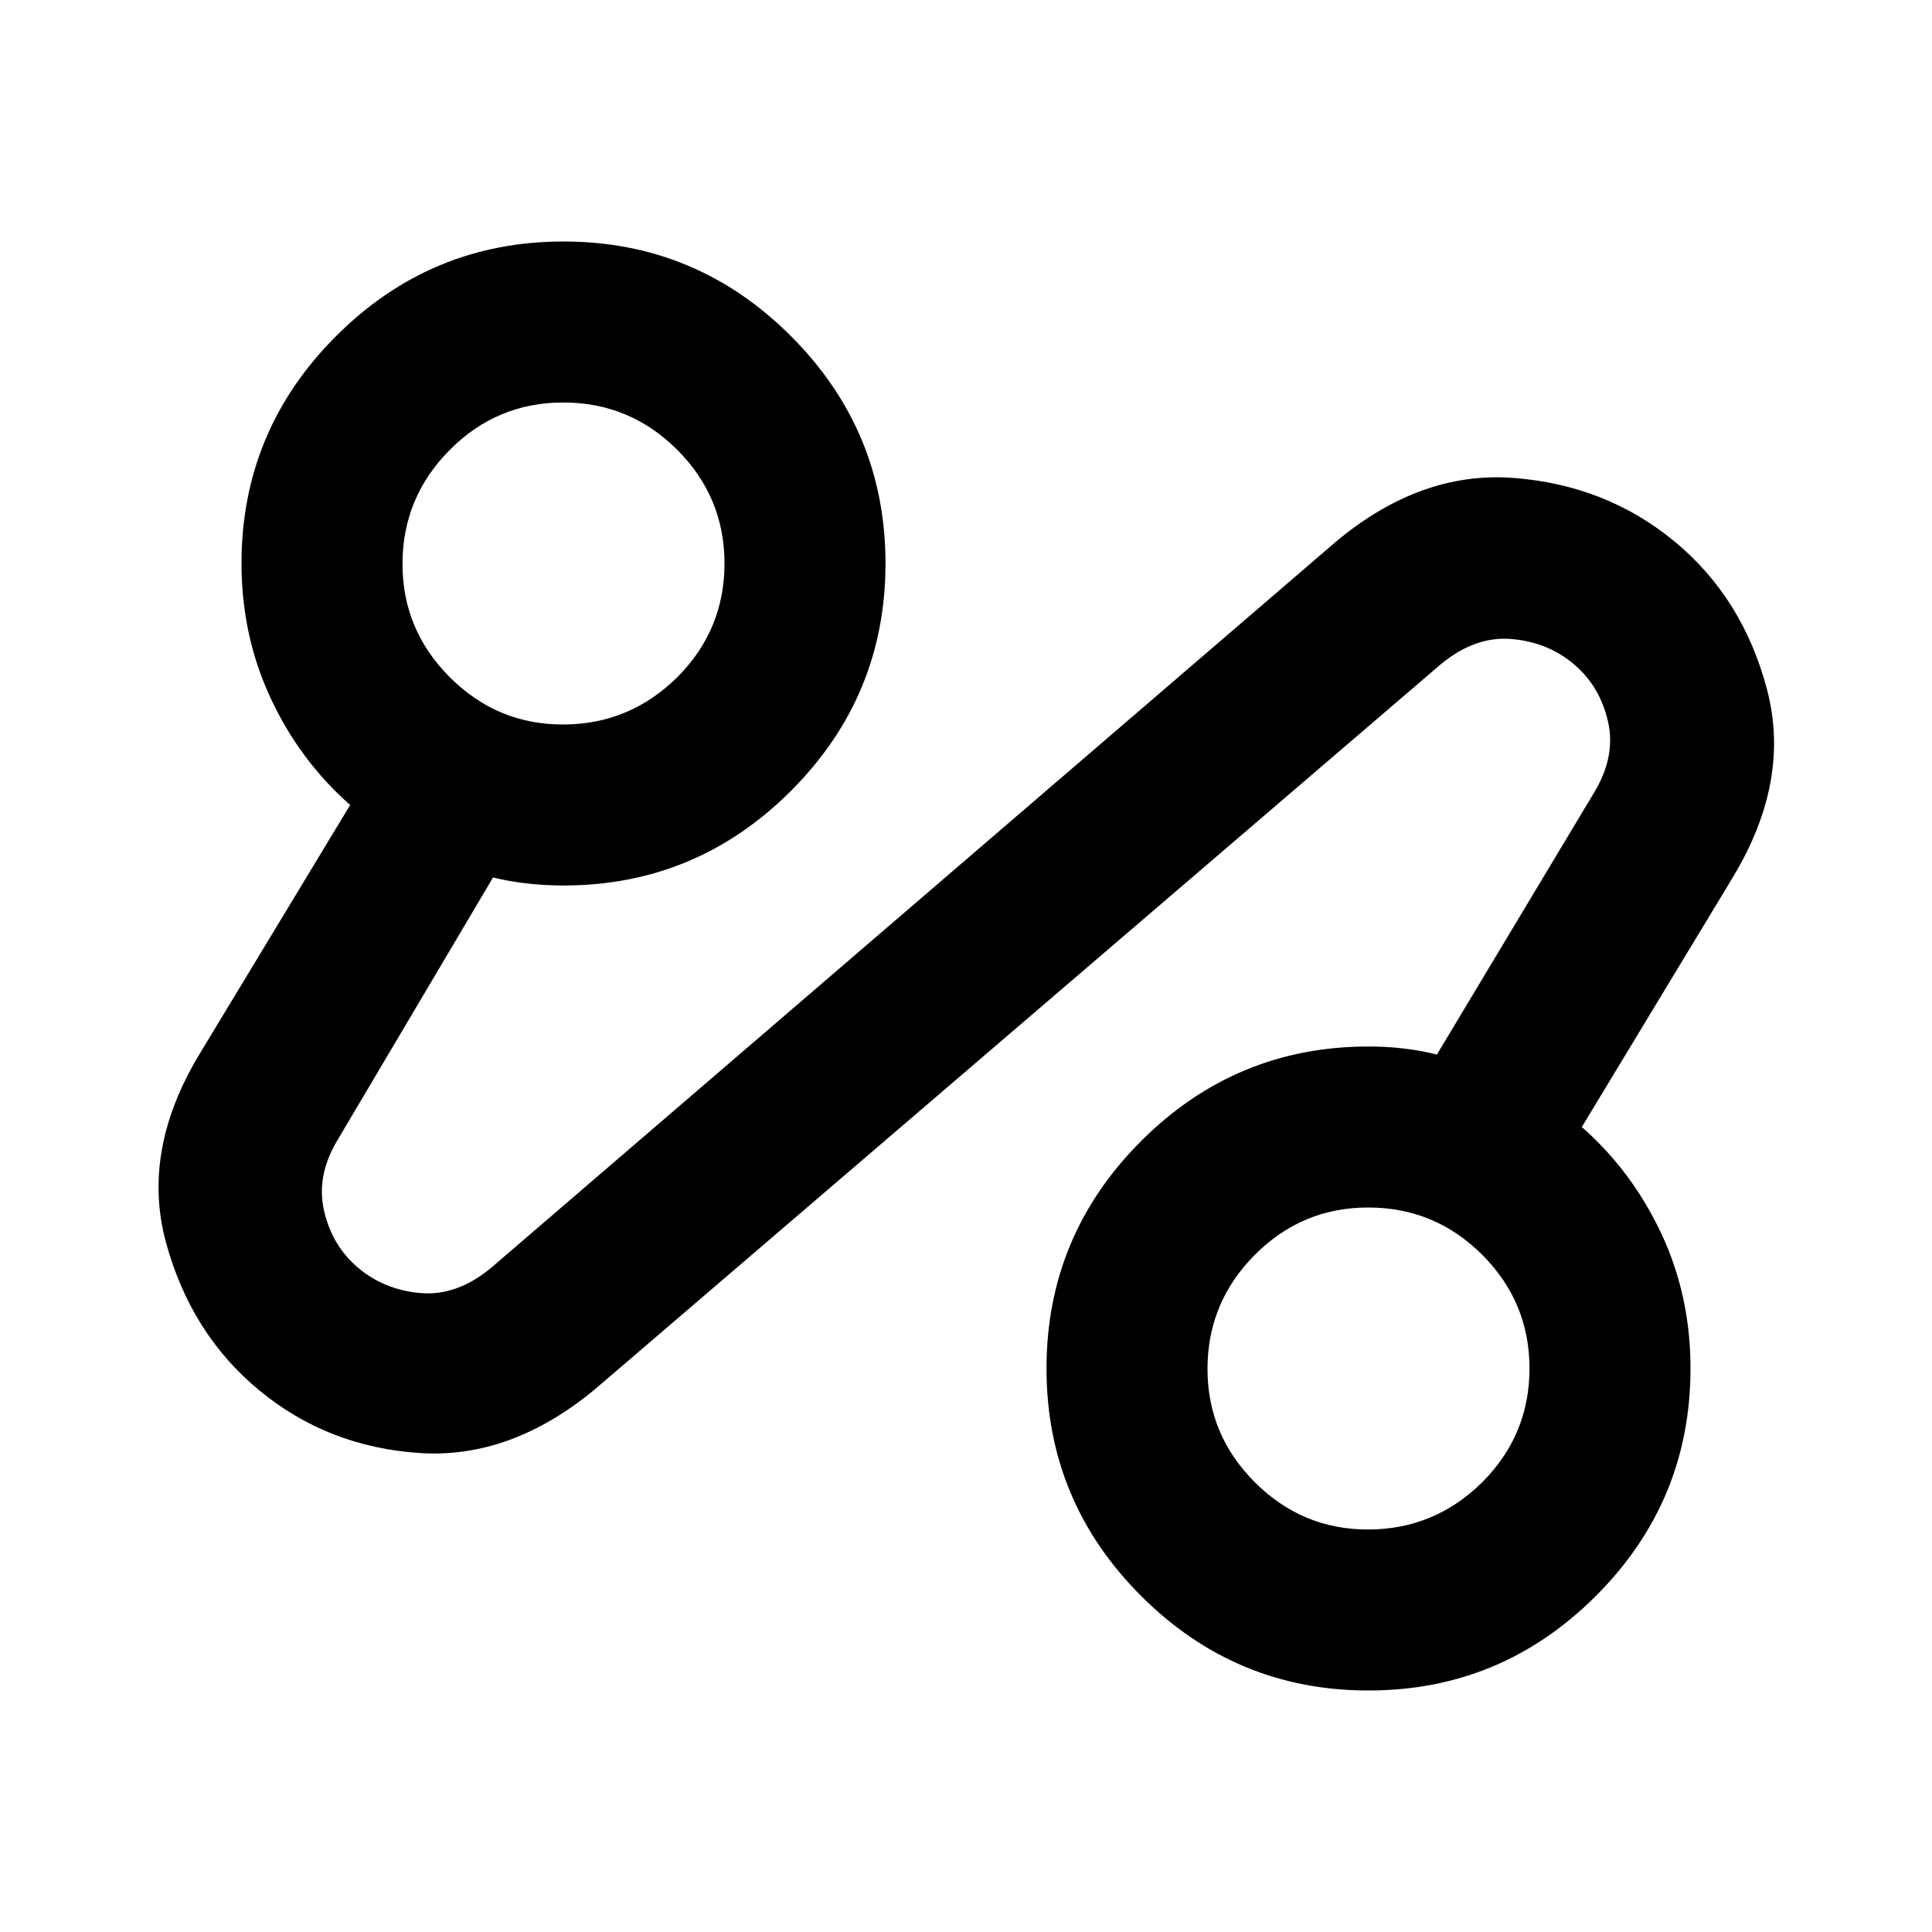
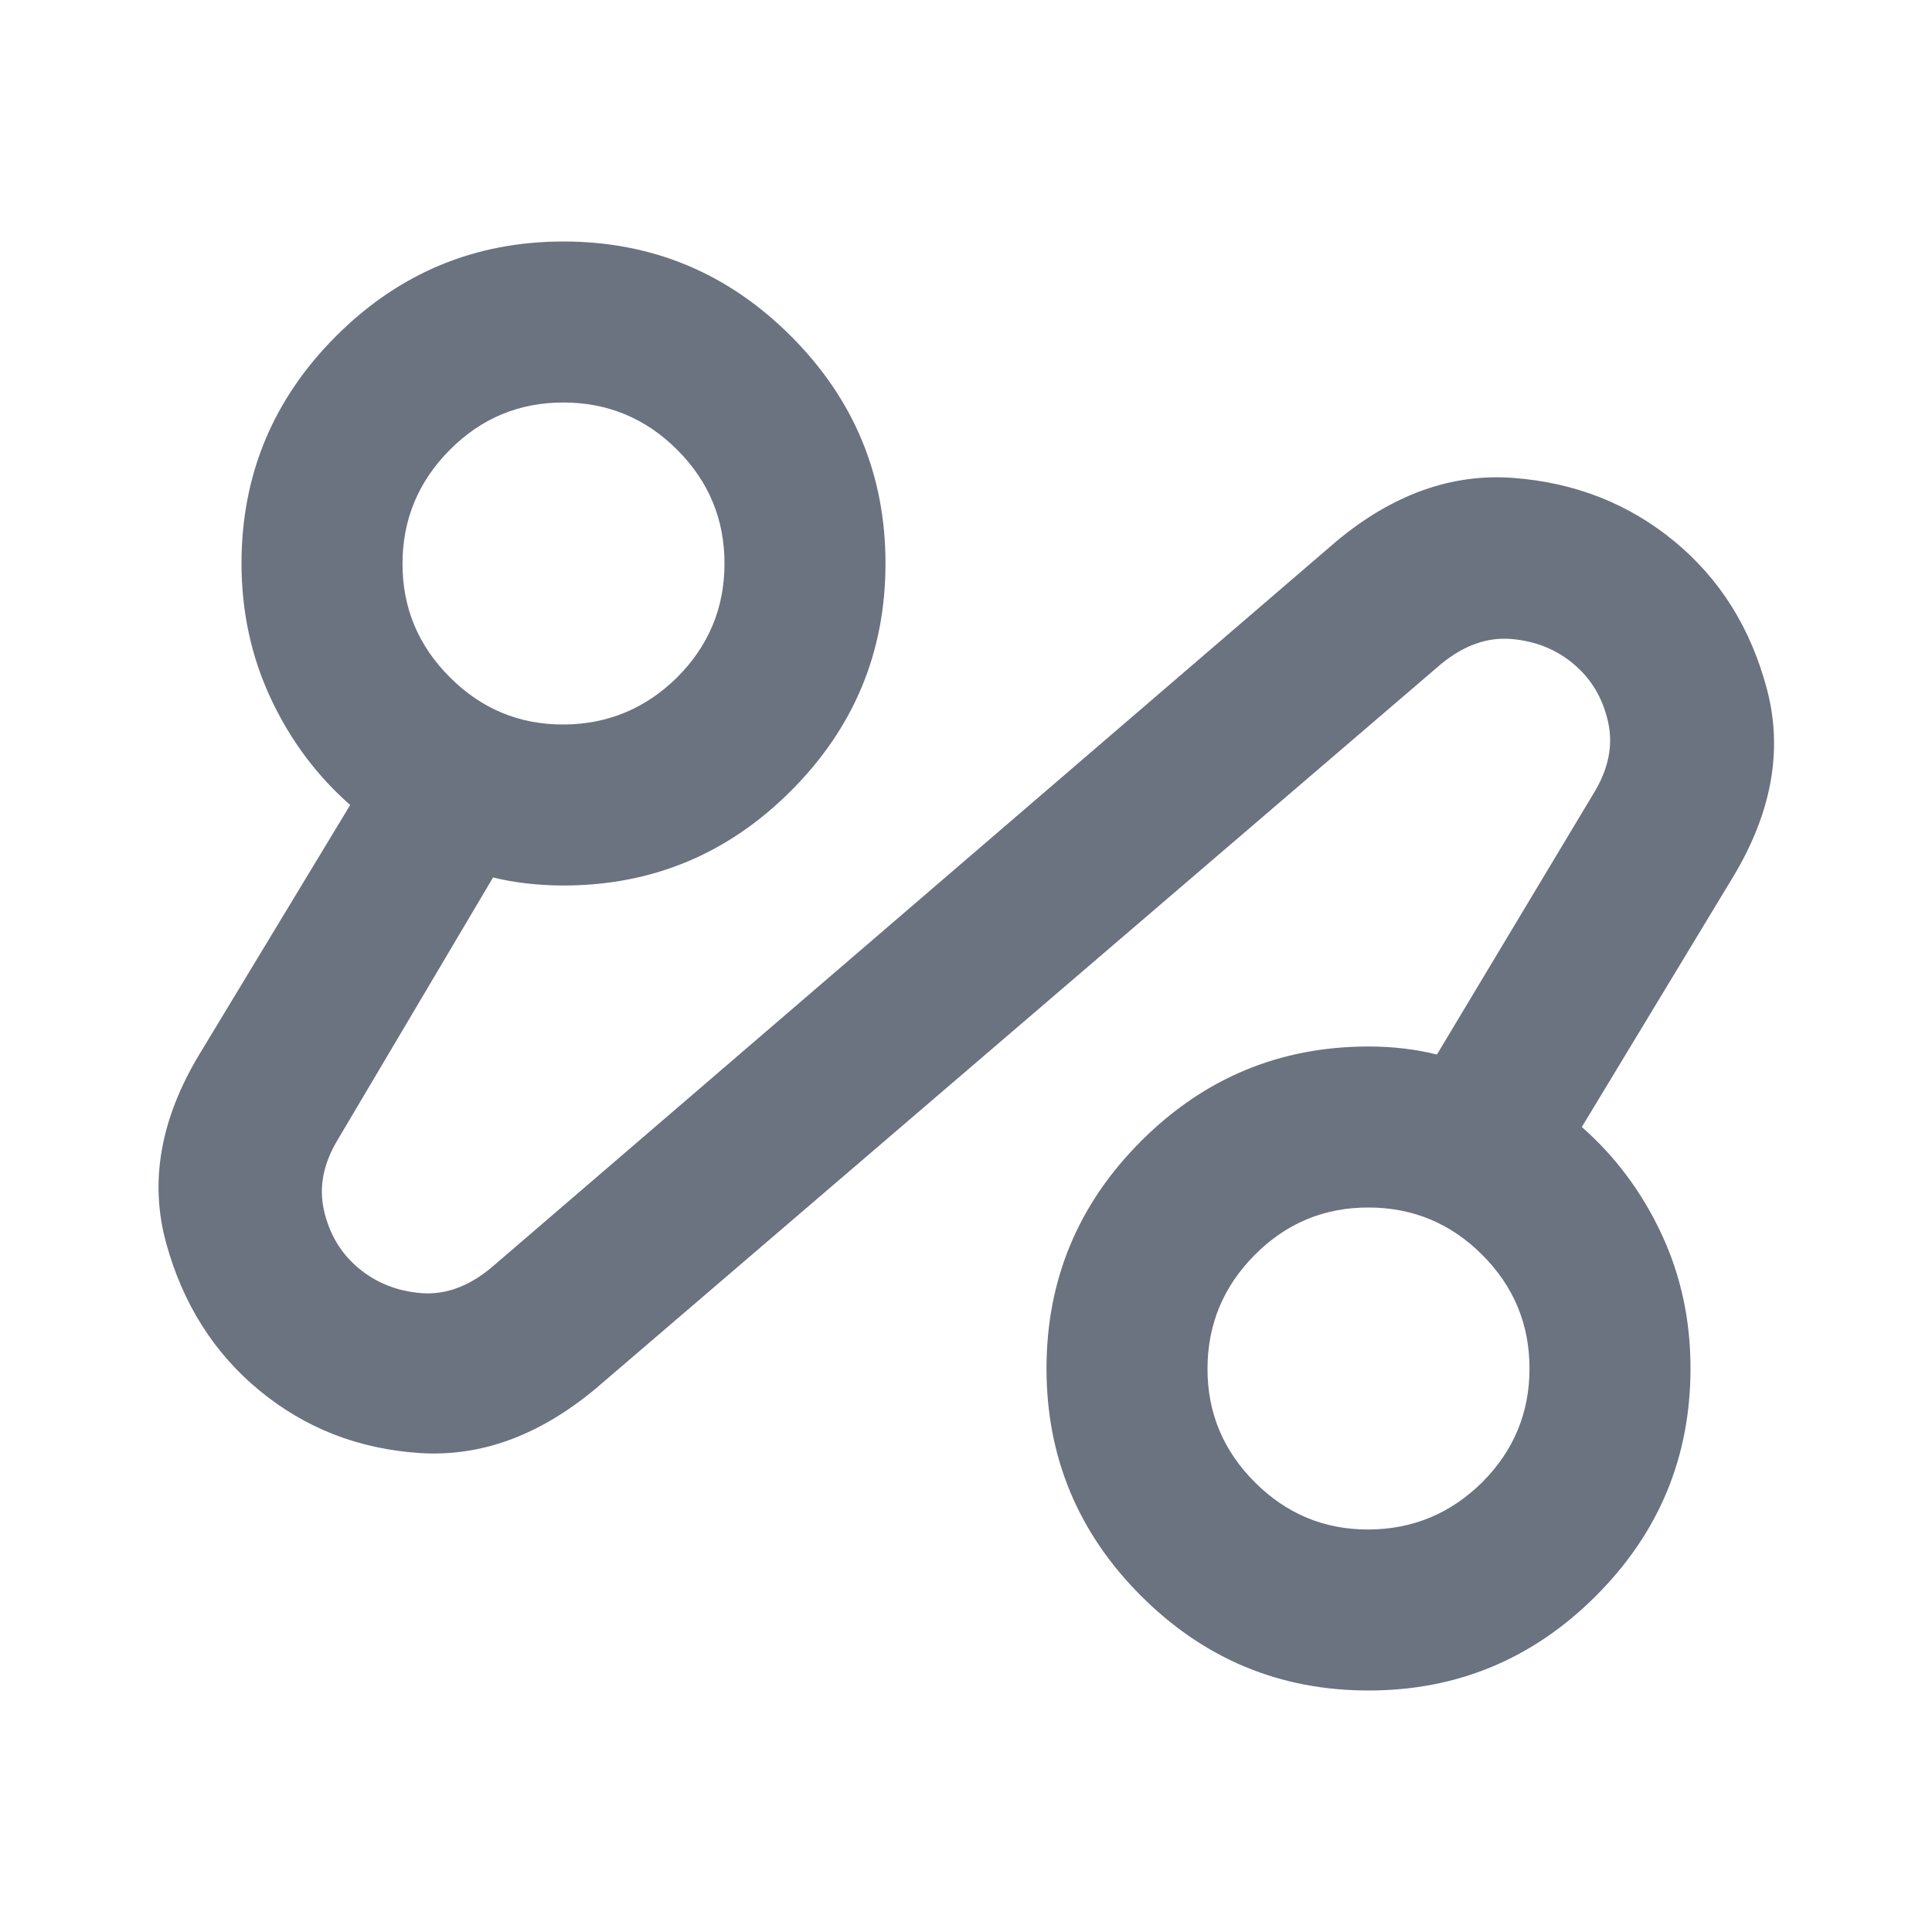
<svg xmlns="http://www.w3.org/2000/svg" viewBox="0 0 24 24">
  <path d="M0 0h24v24H0z" fill="none" />
-   <path fill="currentColor" d="M7.4 17.25q-1.05.875-2.187.8t-1.988-.775t-1.162-1.837t.412-2.338L4.35 10q-.625-.55-.987-1.325T3 7q0-1.65 1.175-2.825T7 3t2.825 1.175T11 7T9.825 9.825T7 11q-.225 0-.45-.025t-.425-.075L4.2 14.15q-.275.45-.175.888t.425.712t.775.313t.875-.313l10.5-9.025q1.05-.875 2.2-.788t2 .788t1.15 1.838t-.425 2.337L19.65 14q.625.55.988 1.325T21 17q0 1.65-1.175 2.825T17 21t-2.825-1.175T13 17t1.175-2.825T17 13q.225 0 .438.025t.412.075l1.95-3.25q.275-.45.175-.888t-.425-.712t-.775-.312t-.875.312zm1.013-8.837Q9 7.825 9 7t-.587-1.412T7 5t-1.412.588T5 7t.588 1.413T7 9t1.413-.587m10 10Q19 17.825 19 17t-.587-1.412T17 15t-1.412.588T15 17t.588 1.413T17 19t1.413-.587M17 17" />
+   <path fill="#6b7280" d="M7.4 17.25q-1.05.875-2.187.8t-1.988-.775t-1.162-1.837t.412-2.338L4.35 10q-.625-.55-.987-1.325T3 7q0-1.65 1.175-2.825T7 3t2.825 1.175T11 7T9.825 9.825T7 11q-.225 0-.45-.025t-.425-.075L4.2 14.15q-.275.45-.175.888t.425.712t.775.313t.875-.313l10.5-9.025q1.05-.875 2.2-.788t2 .788t1.15 1.838t-.425 2.337L19.65 14q.625.55.988 1.325T21 17q0 1.65-1.175 2.825T17 21t-2.825-1.175T13 17t1.175-2.825T17 13q.225 0 .438.025t.412.075l1.95-3.25q.275-.45.175-.888t-.425-.712t-.775-.312t-.875.312zm1.013-8.837Q9 7.825 9 7t-.587-1.412T7 5t-1.412.588T5 7t.588 1.413T7 9t1.413-.587m10 10Q19 17.825 19 17t-.587-1.412T17 15t-1.412.588T15 17t.588 1.413T17 19t1.413-.587M17 17" />
</svg>
